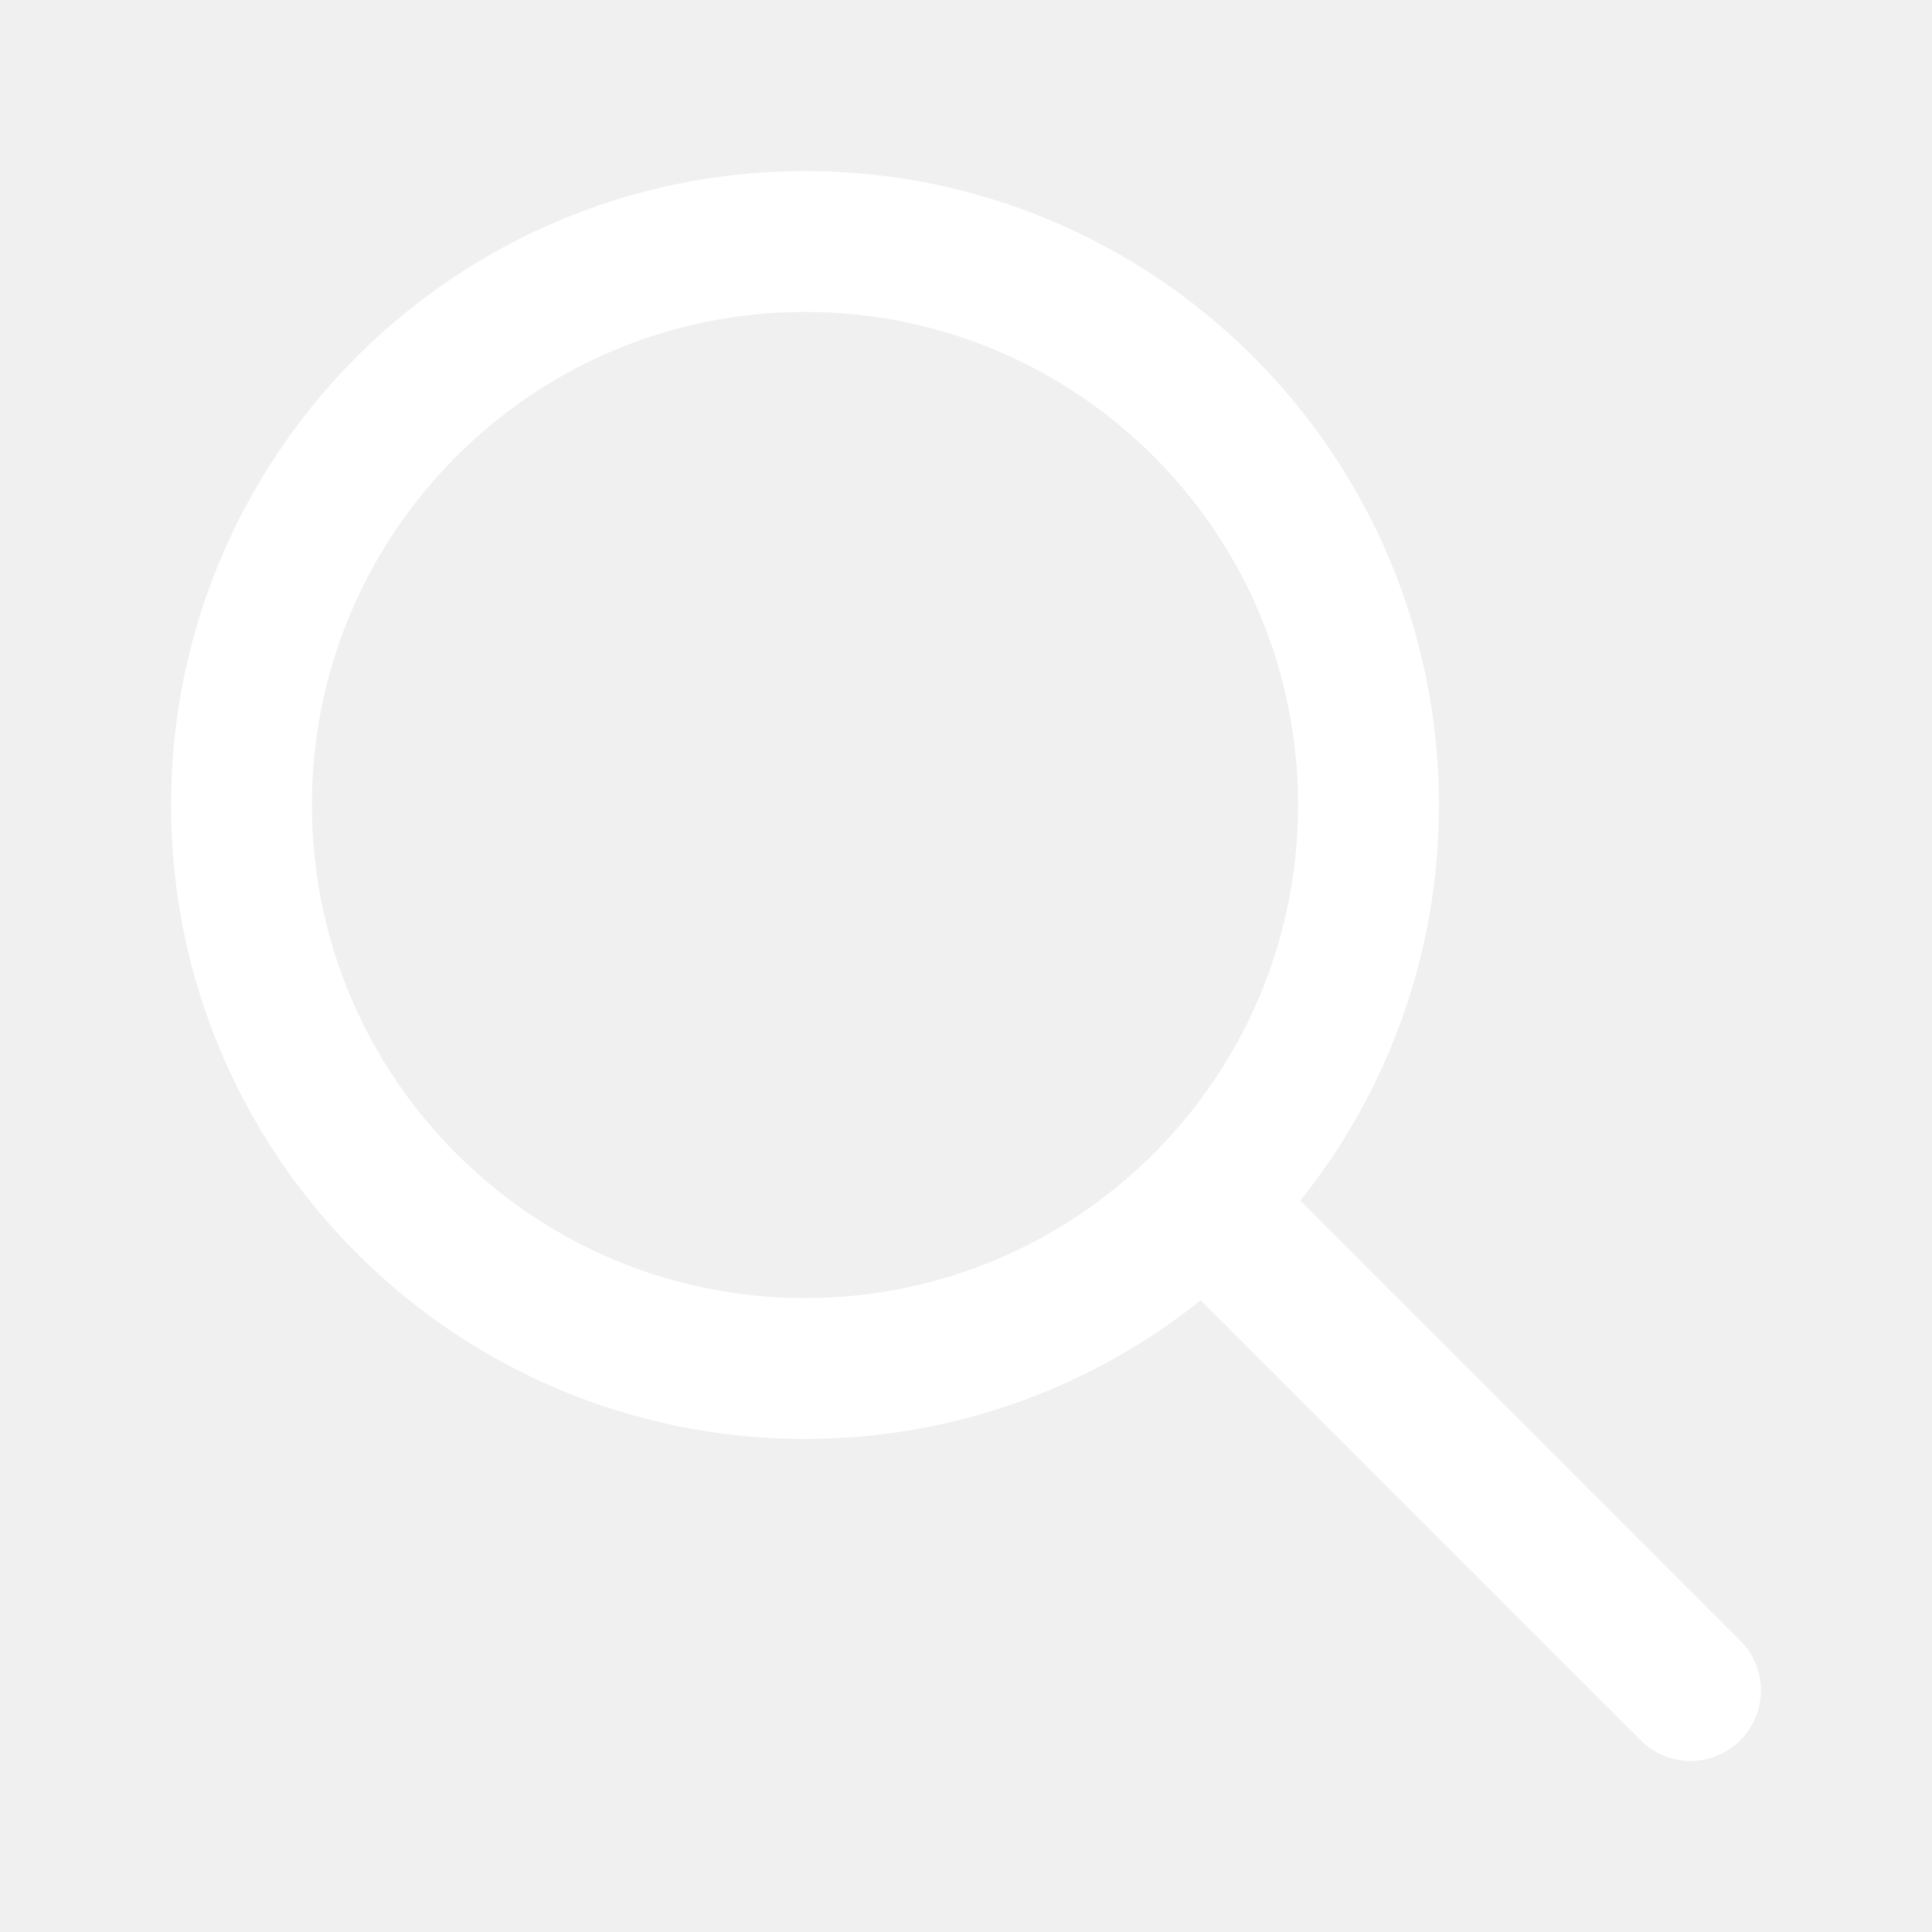
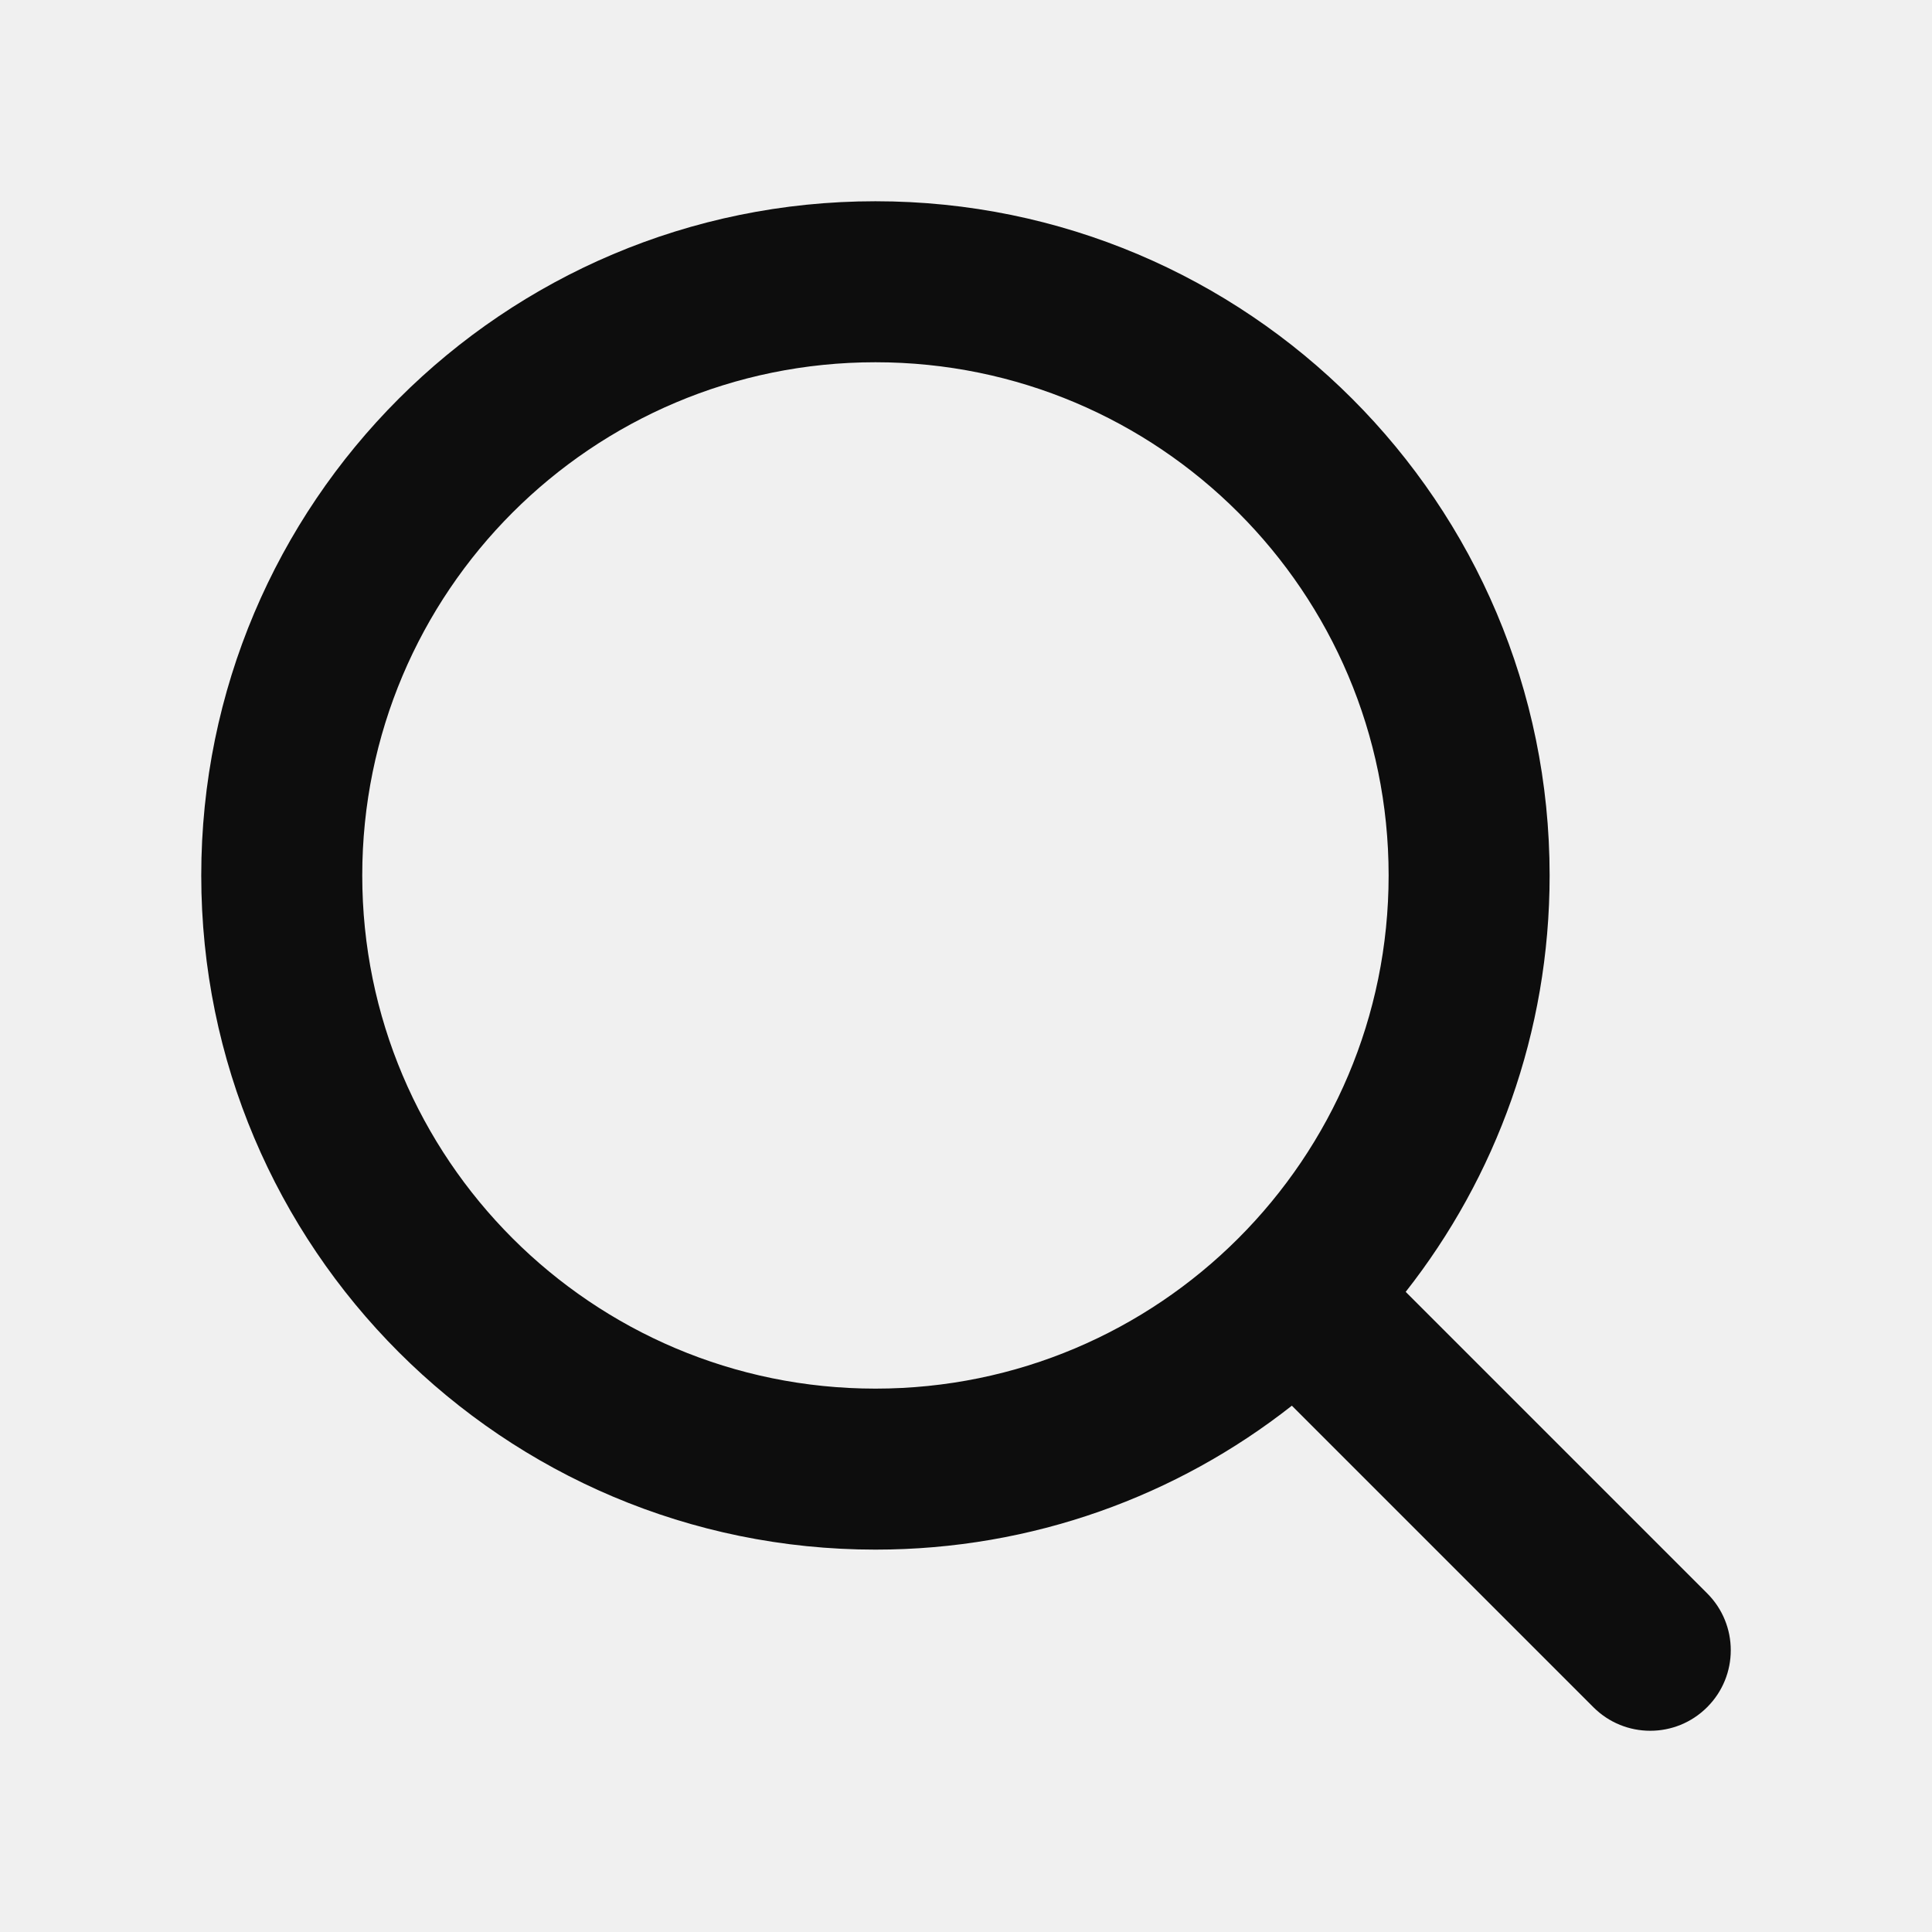
- <svg xmlns="http://www.w3.org/2000/svg" xmlns:xlink="http://www.w3.org/1999/xlink" role="img" class="inline-flex fill-current shrink-0" width="18" height="18" stroke-width="1.75px" aria-hidden="true" fill="color(srgb 0.839 0.835 0.831 / 0.65)" viewBox="0 0 24 24">
-   <defs>
-     <symbol id="pplx-icon-search" viewBox="0 0 24 24" fill="none" stroke="#FFFFFF" stroke-linecap="round" stroke-linejoin="round">
-       <path d="M10 10m-7 0a7 7 0 1 0 14 0a7 7 0 1 0 -14 0 M21 21l-6 -6" stroke="#FFFFFF" fill="none" />
-     </symbol>
-   </defs>
-   <use xlink:href="#pplx-icon-search" />
+ <svg xmlns="http://www.w3.org/2000/svg" width="24" height="24" viewBox="0 0 24 24" fill="none">
+   <path fill-rule="evenodd" clip-rule="evenodd" d="M10.875 4.5C7.354 4.5 4.5 7.354 4.5 10.875C4.5 14.396 7.354 17.25 10.875 17.25C14.396 17.25 17.25 14.396 17.25 10.875C17.25 7.354 14.396 4.5 10.875 4.5ZM2.5 10.875C2.5 6.25 6.25 2.5 10.875 2.5C15.5 2.5 19.25 6.25 19.25 10.875C19.25 12.827 18.582 14.624 17.462 16.048L21.207 19.793C21.598 20.183 21.598 20.817 21.207 21.207C20.817 21.598 20.183 21.598 19.793 21.207L16.048 17.462C14.624 18.582 12.827 19.25 10.875 19.25C6.25 19.25 2.5 15.5 2.5 10.875Z" fill="#0D0D0D" />
</svg>
